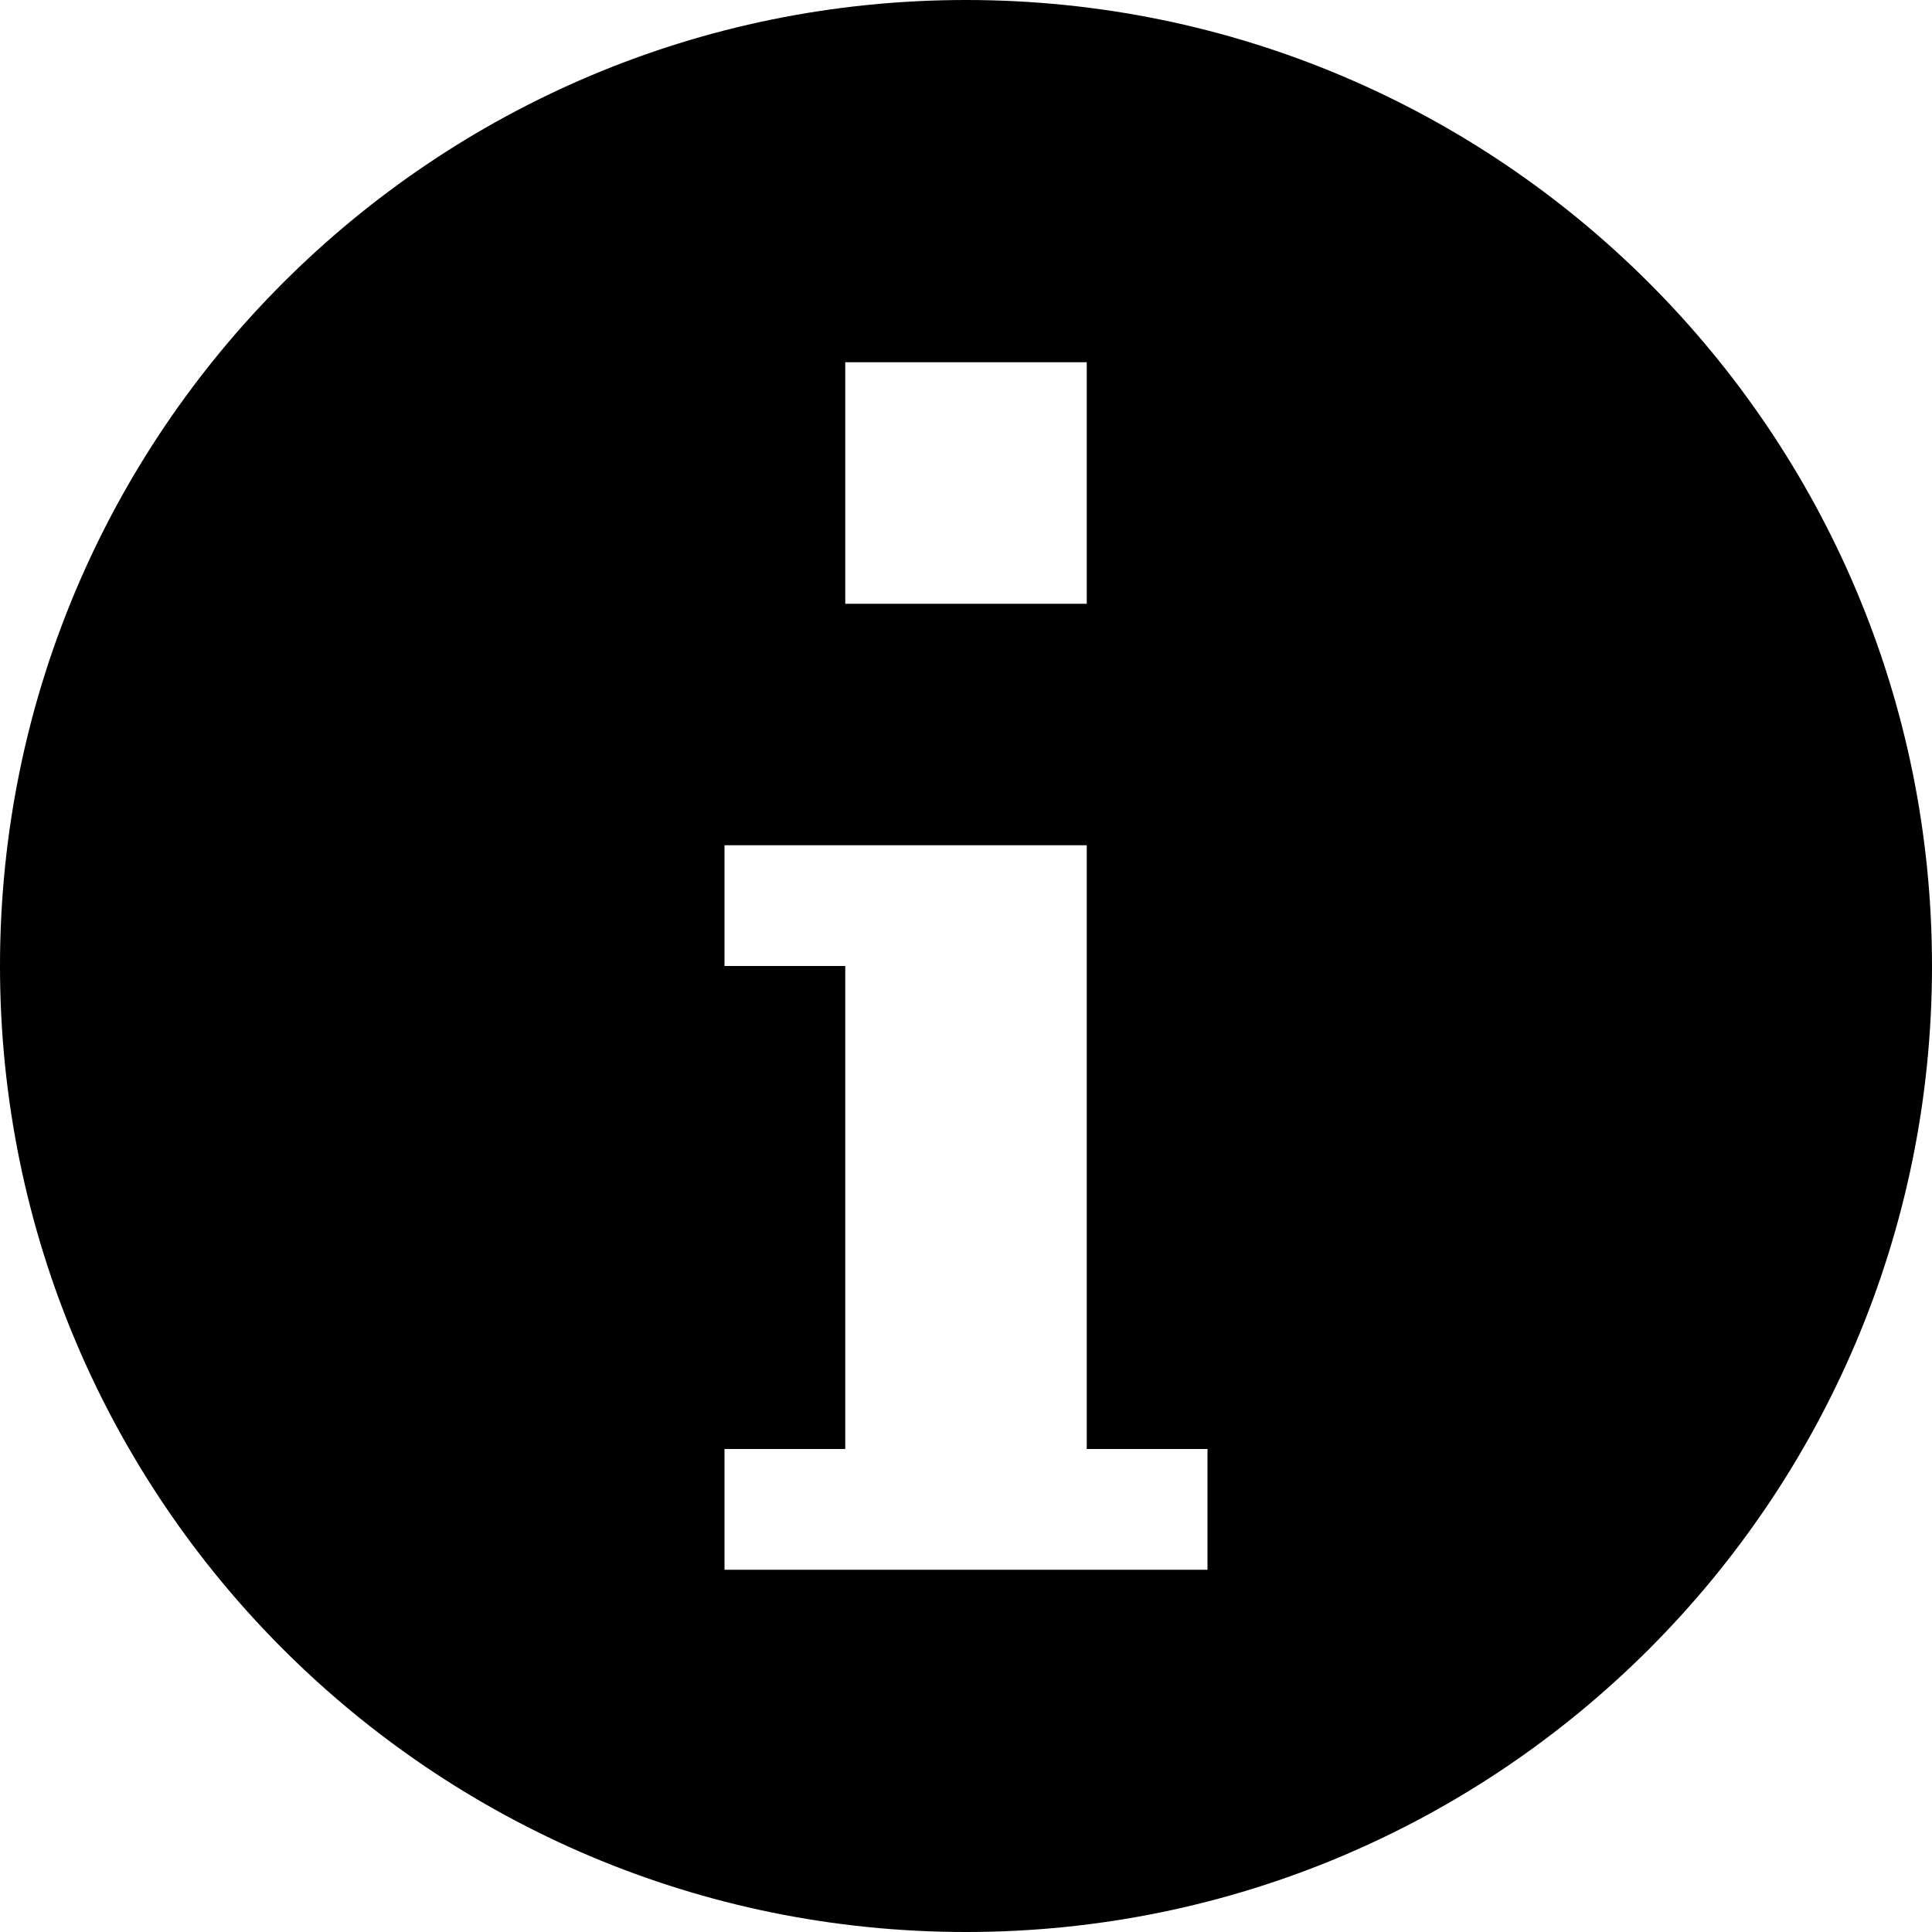
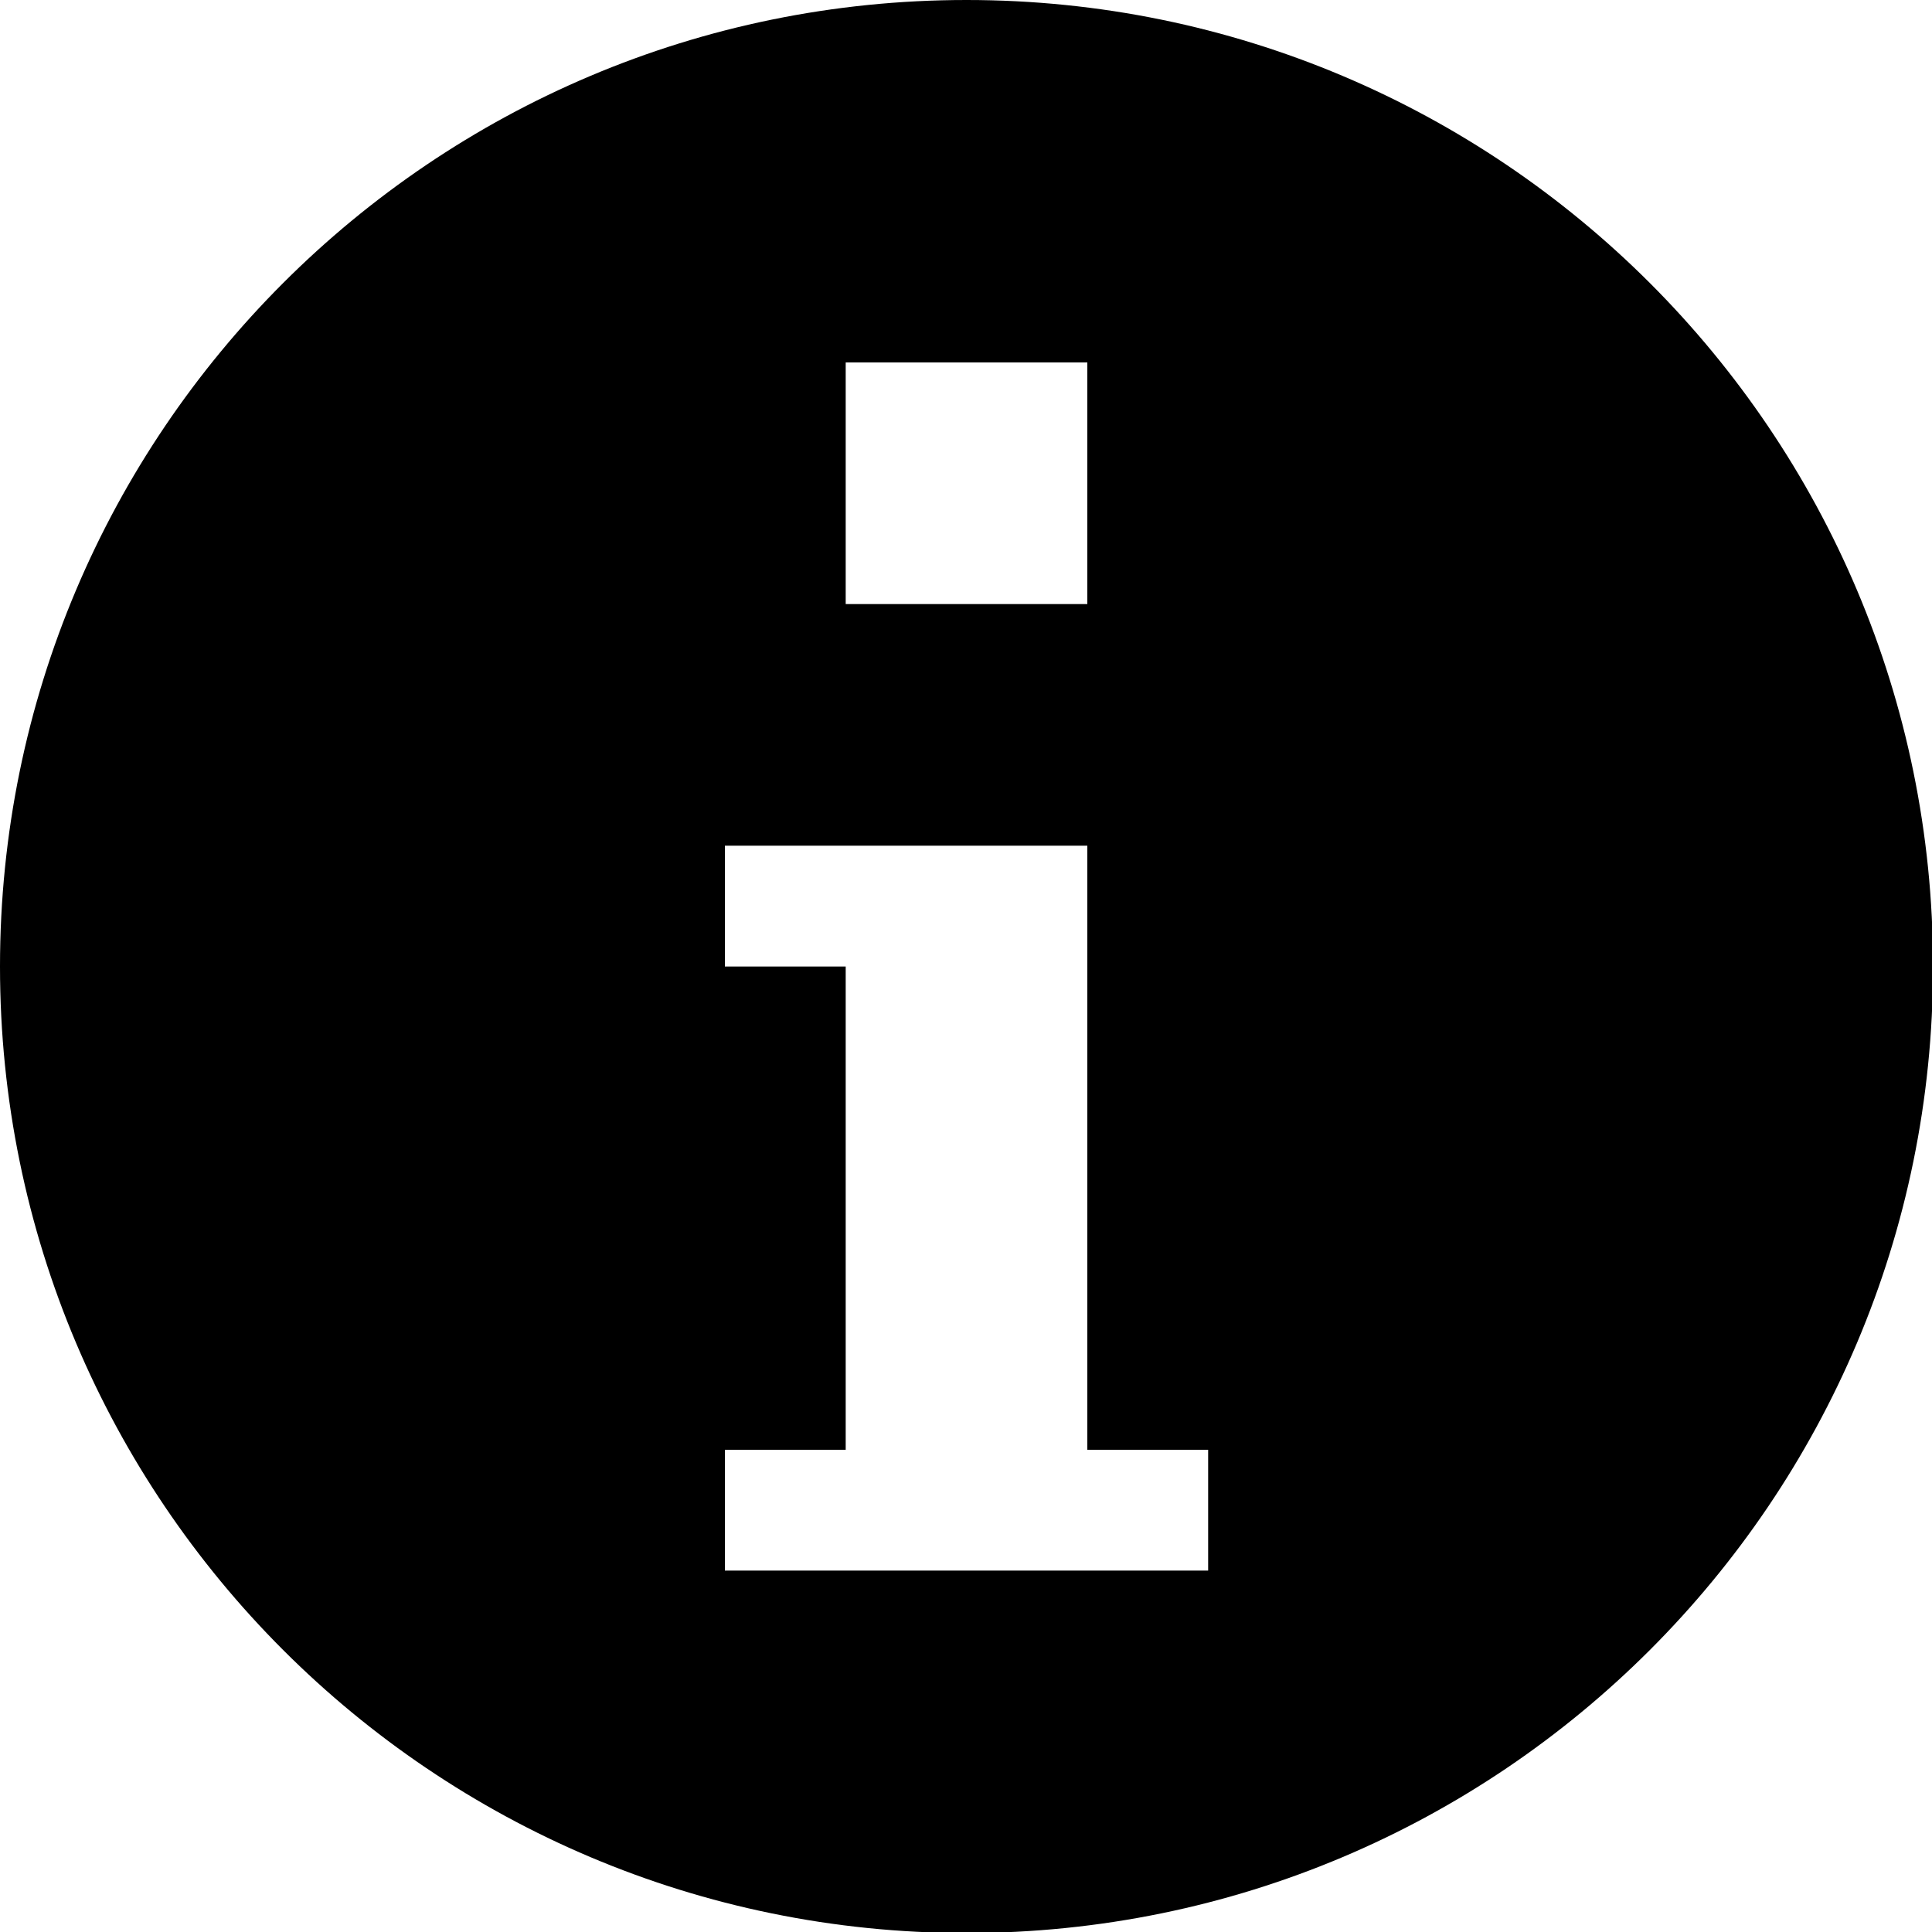
- <svg xmlns="http://www.w3.org/2000/svg" version="1.1" id="Capa_1" x="0px" y="0px" width="512px" height="512px" viewBox="0 0 512 512" style="enable-background:new 0 0 512 512;" xml:space="preserve">
-   <g>
-     <path d="M256,0C114.615,0,0,114.615,0,256s114.615,256,256,256s256-114.615,256-256S397.385,0,256,0z M224,96h64v64h-64V96z    M320,416H192v-32h32V256h-32v-32h96v160h32V416z" />
+ <svg xmlns="http://www.w3.org/2000/svg" viewBox="0 0 24 24">
+   <g transform="scale(0.0469) translate(0, 0)">
+     <g>
+       <path d="M256,0C114.615,0,0,114.615,0,256s114.615,256,256,256s256-114.615,256-256S397.385,0,256,0z M224,96h64v64h-64V96z    M320,416H192v-32h32V256h-32v-32h96v160h32V416z" />
+     </g>
  </g>
</svg>
